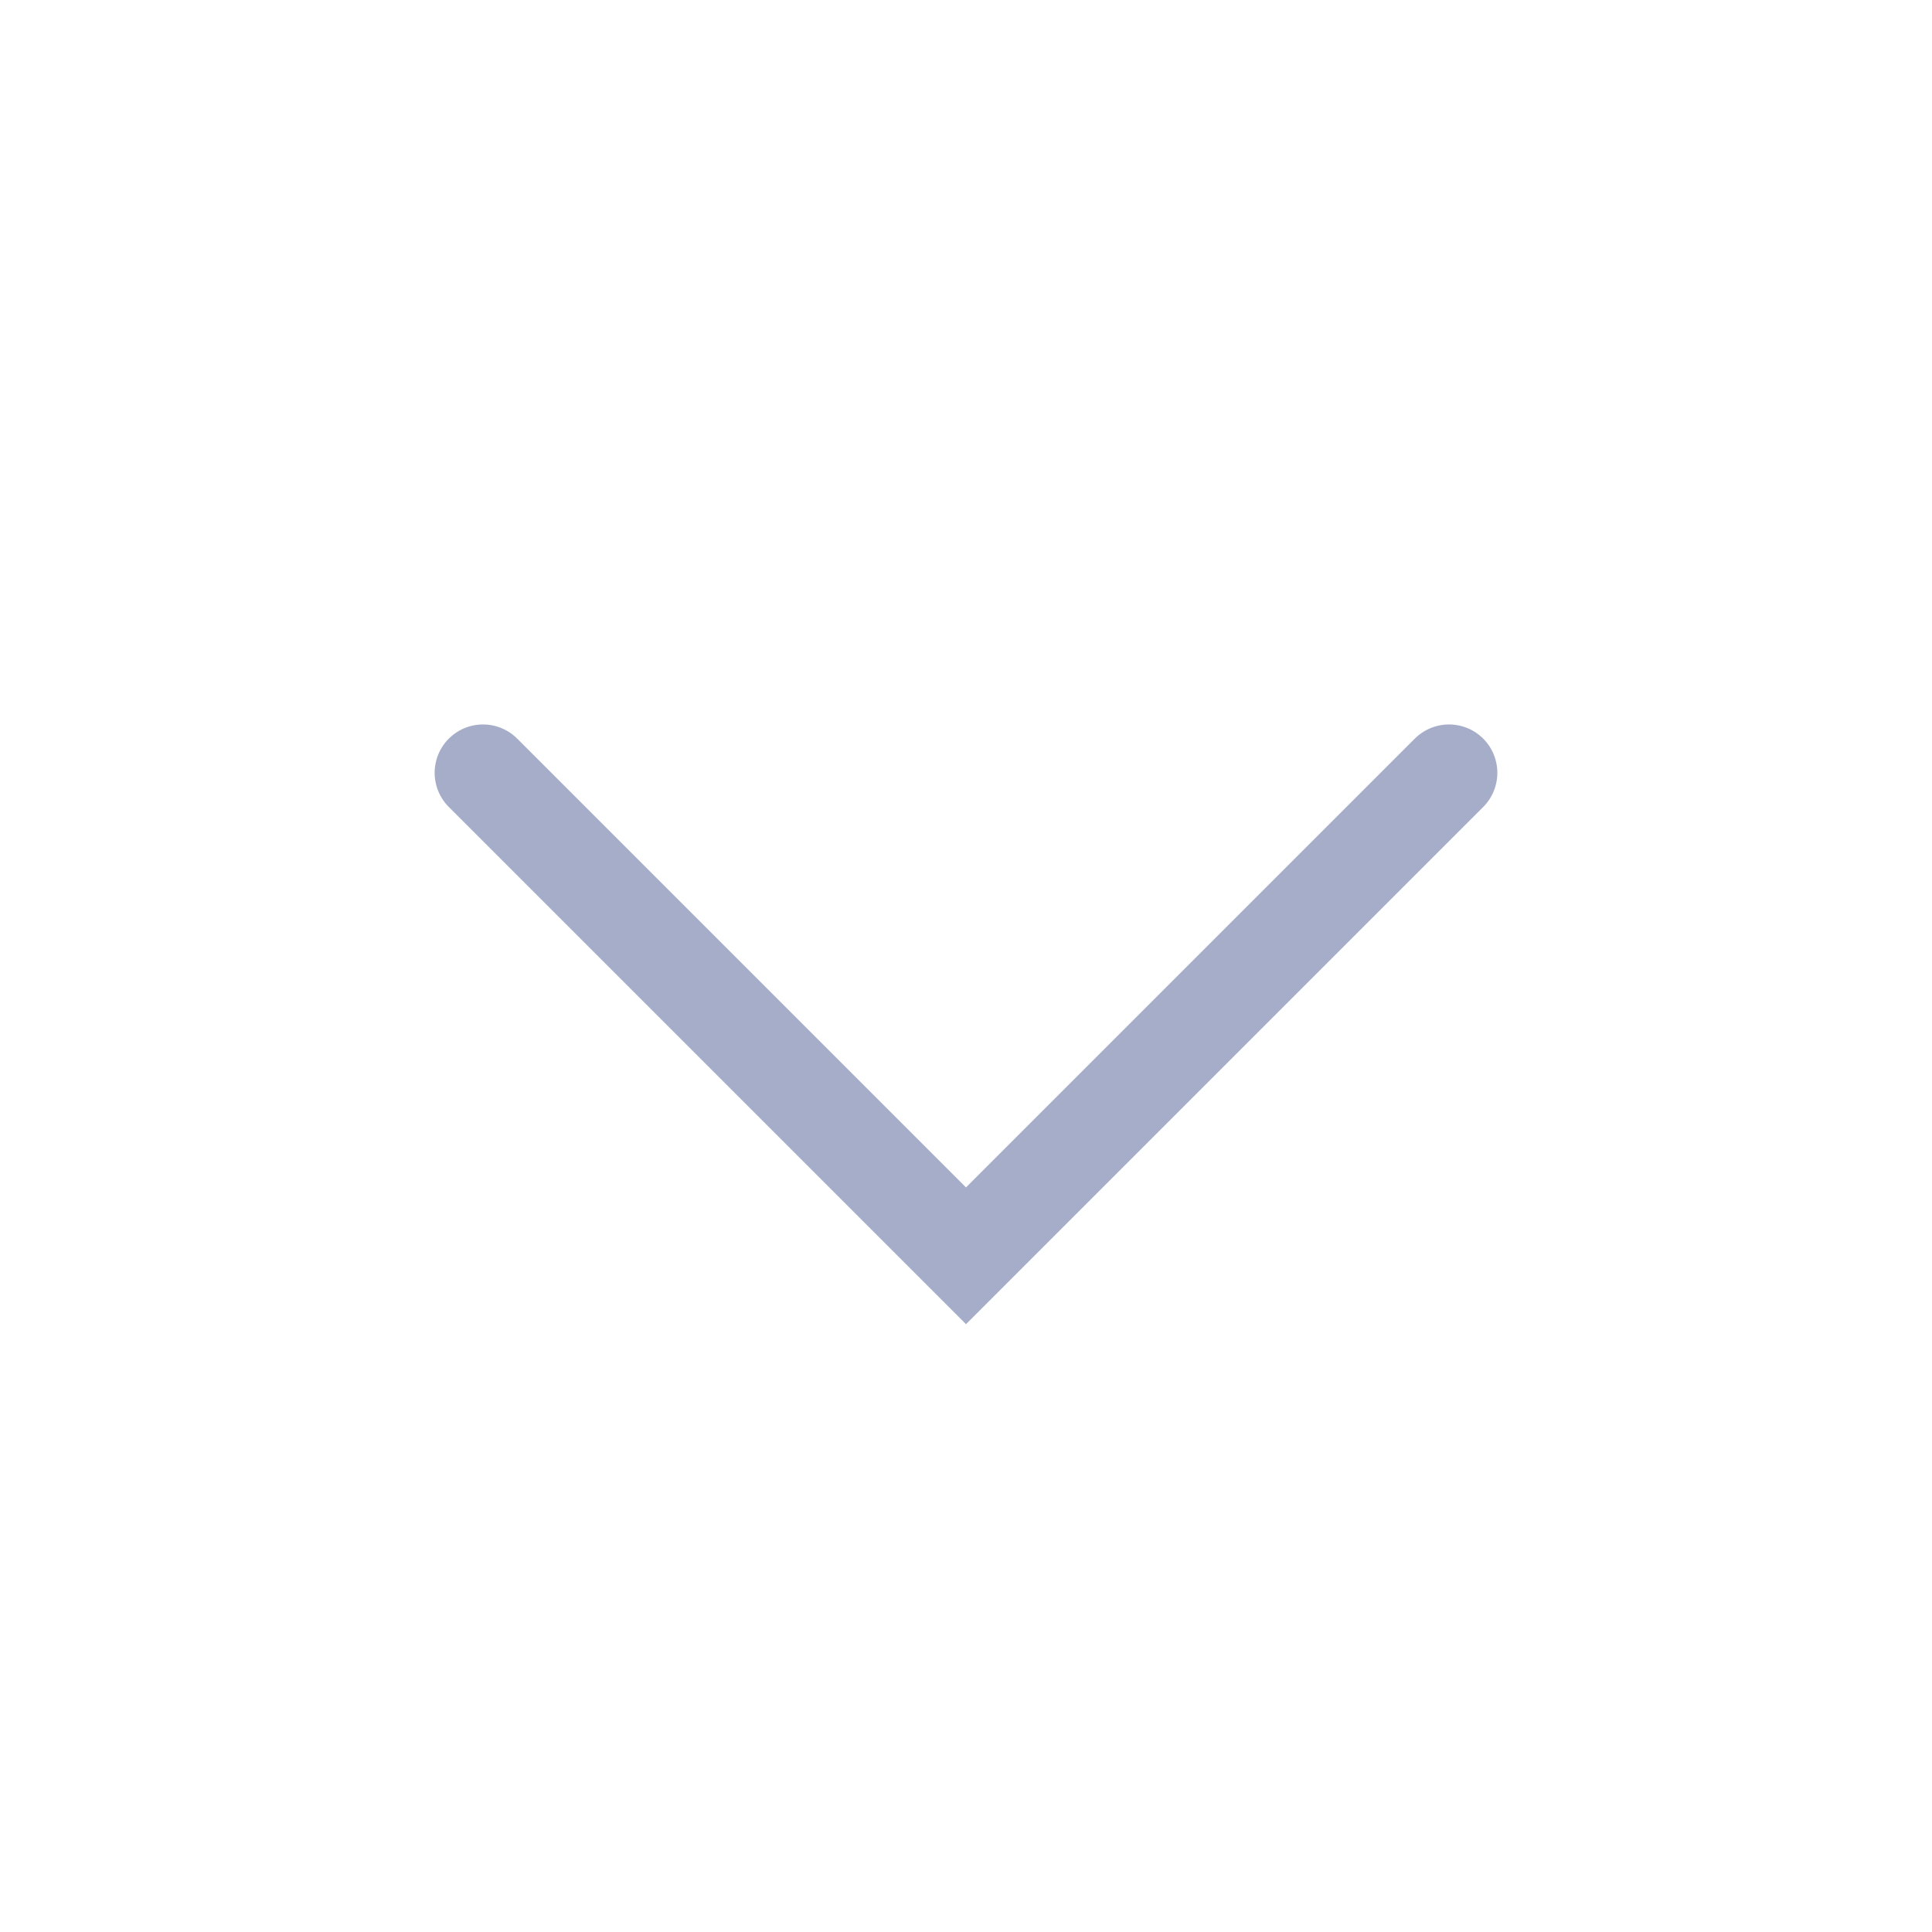
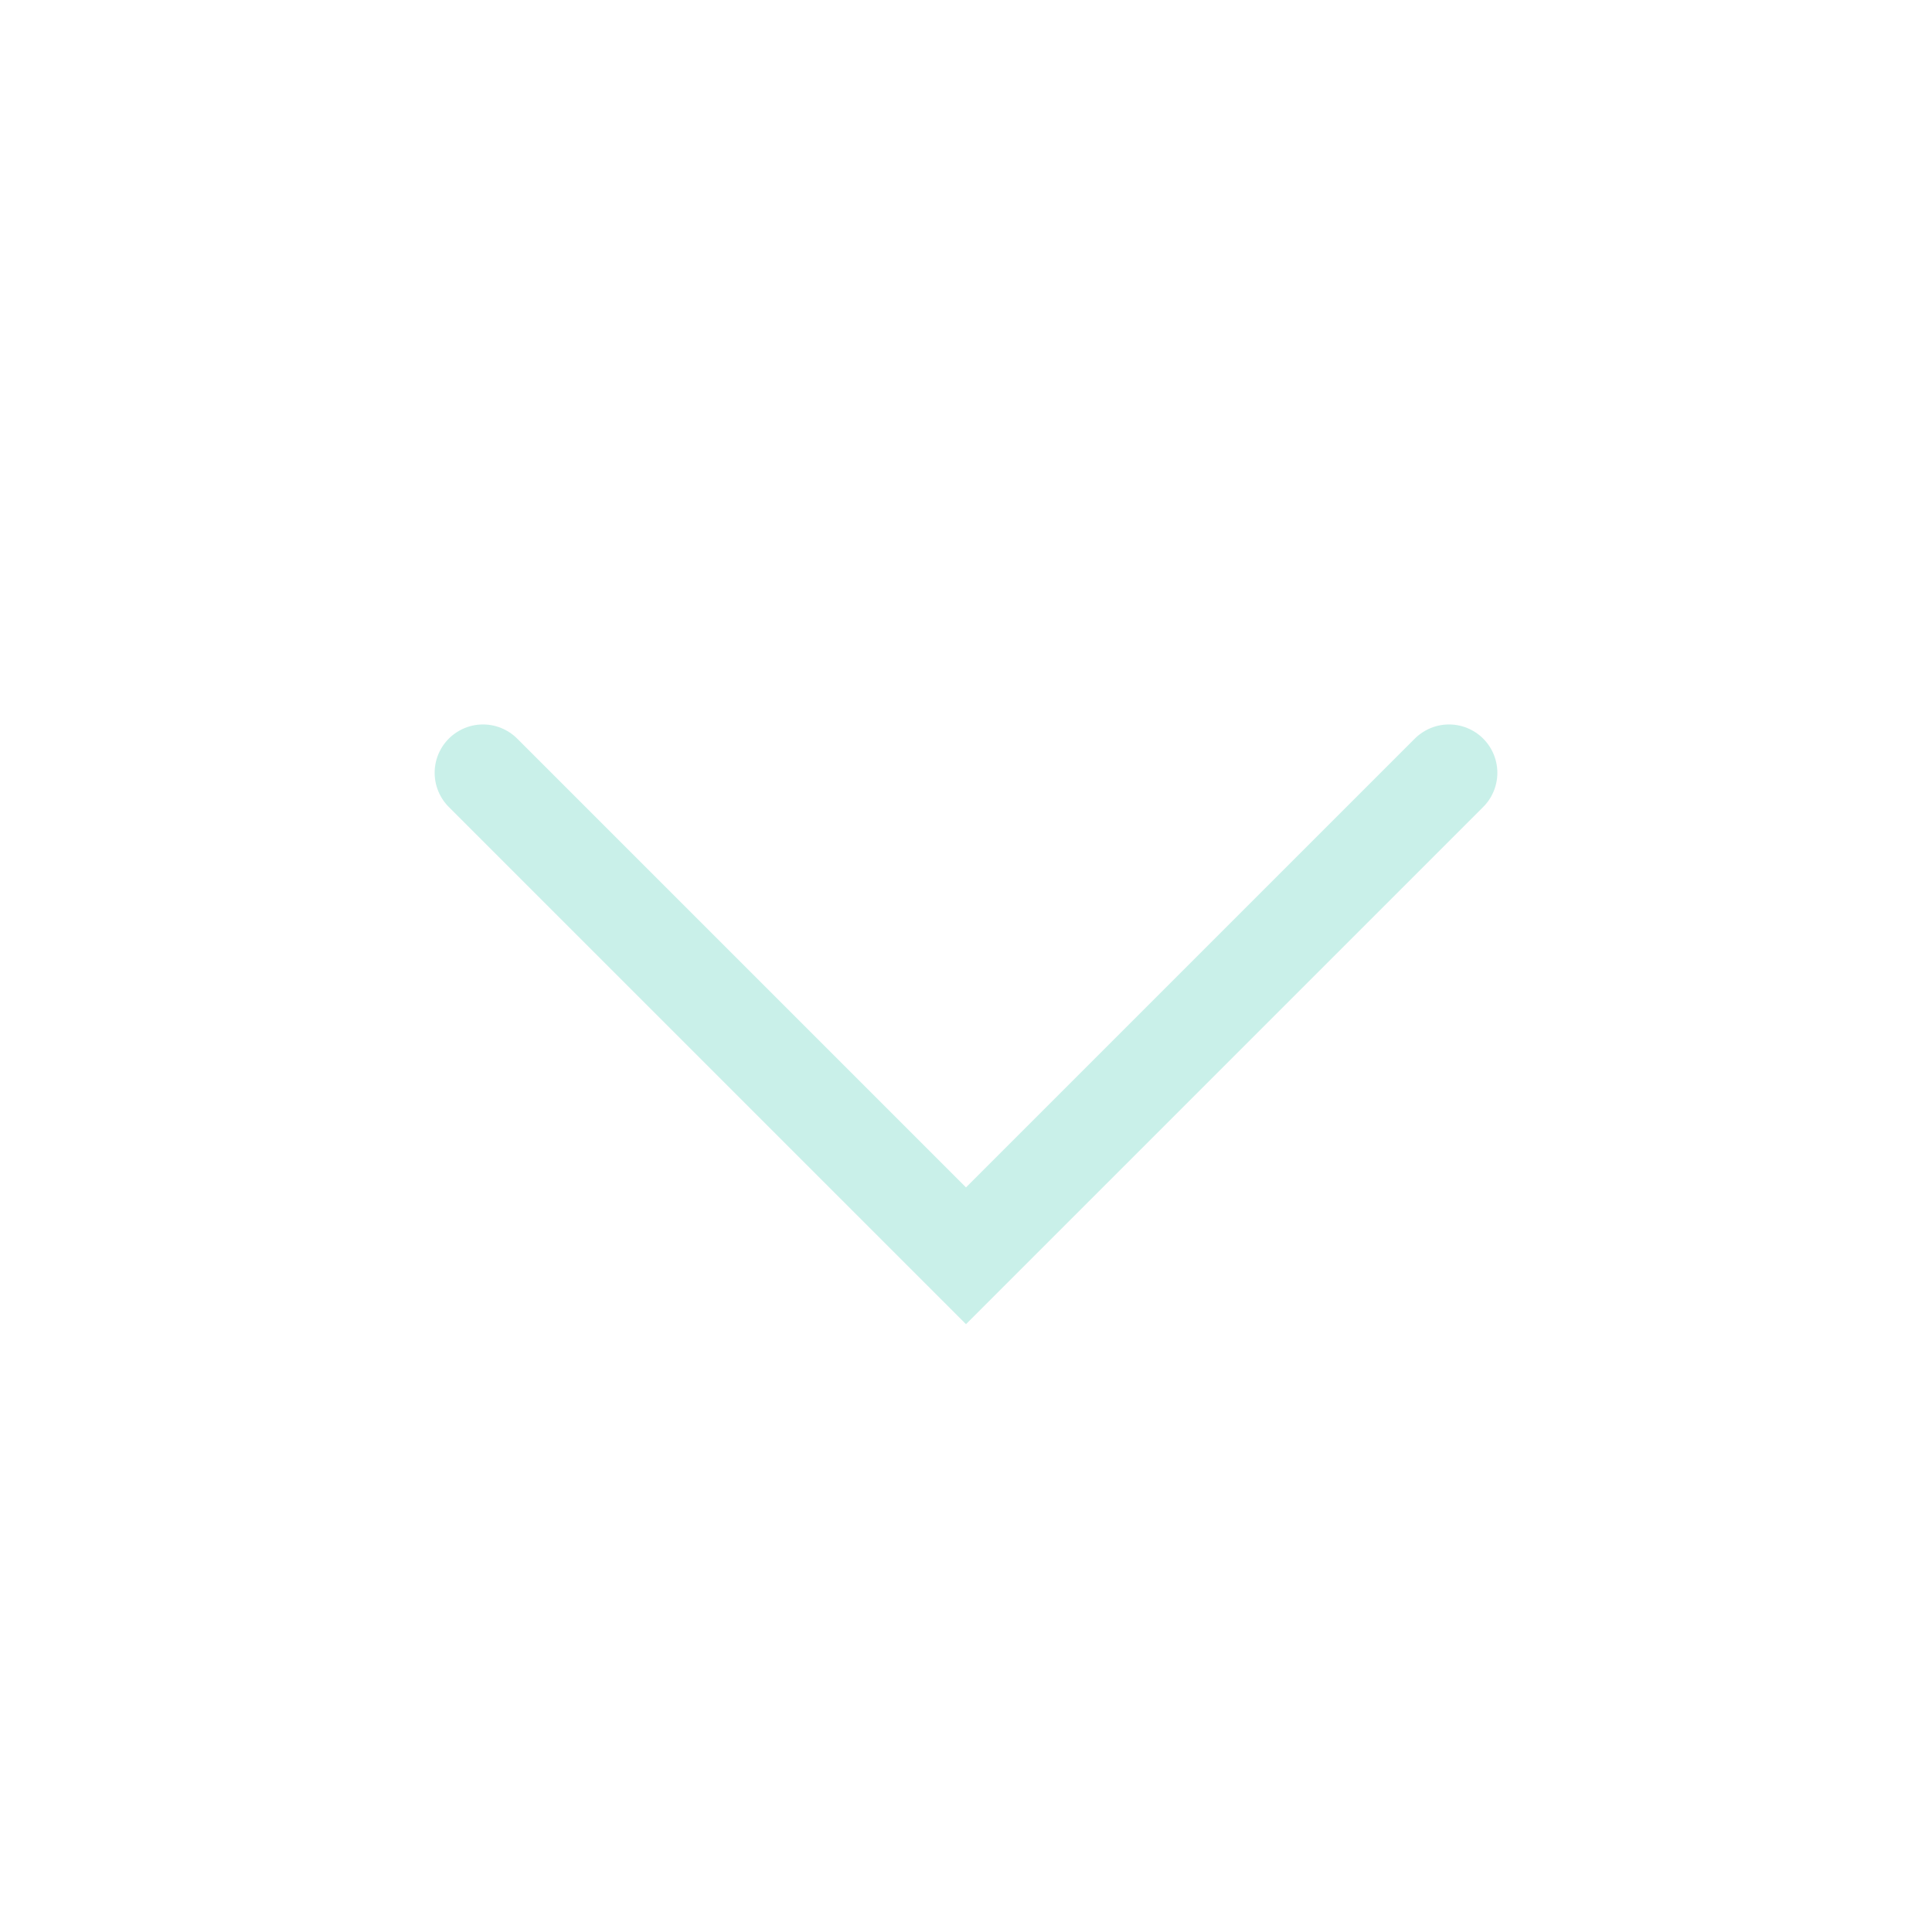
<svg xmlns="http://www.w3.org/2000/svg" viewBox="0 0 50 50" version="1.2" baseProfile="tiny">
  <defs>
</defs>
  <g fill="none" stroke="black" stroke-width="1" fill-rule="evenodd" stroke-linecap="square" stroke-linejoin="bevel">
-     <g fill="none" stroke="#a6adc8" stroke-opacity="1" stroke-width="1.001" stroke-linecap="square" stroke-linejoin="bevel" transform="matrix(2.5,0,0,2.5,2.5,2.5)" font-family="Noto Sans" font-size="10" font-weight="400" font-style="normal">
+     <g fill="none" stroke="#94e2d5" stroke-opacity="0.5" stroke-width="1.001" stroke-linecap="square" stroke-linejoin="bevel" transform="matrix(2.5,0,0,2.5,2.5,2.5)" font-family="Noto Sans" font-size="10" font-weight="400" font-style="normal">
</g>
-     <g fill="none" stroke="#a6adc8" stroke-opacity="1" stroke-width="1.001" stroke-linecap="round" stroke-linejoin="miter" stroke-miterlimit="2" transform="matrix(2.5,0,0,2.5,2.5,2.5)" font-family="Noto Sans" font-size="10" font-weight="400" font-style="normal">
+     <g fill="none" stroke="#94e2d5" stroke-opacity="0.5" stroke-width="1.001" stroke-linecap="round" stroke-linejoin="miter" stroke-miterlimit="2" transform="matrix(2.5,0,0,2.5,2.5,2.5)" font-family="Noto Sans" font-size="10" font-weight="400" font-style="normal">
      <polyline fill="none" vector-effect="none" points="4,7 9,12 14,7 " />
    </g>
-     <g fill="none" stroke="#a6adc8" stroke-opacity="1" stroke-width="1.001" stroke-linecap="square" stroke-linejoin="bevel" transform="matrix(2.5,0,0,2.5,2.5,2.5)" font-family="Noto Sans" font-size="10" font-weight="400" font-style="normal">
+     <g fill="none" stroke="#94e2d5" stroke-opacity="0.5" stroke-width="1.001" stroke-linecap="square" stroke-linejoin="bevel" transform="matrix(2.5,0,0,2.5,2.5,2.5)" font-family="Noto Sans" font-size="10" font-weight="400" font-style="normal">
</g>
    <g fill="none" stroke="#000000" stroke-opacity="1" stroke-width="1" stroke-linecap="square" stroke-linejoin="bevel" transform="matrix(1,0,0,1,0,0)" font-family="Noto Sans" font-size="10" font-weight="400" font-style="normal">
</g>
  </g>
</svg>
